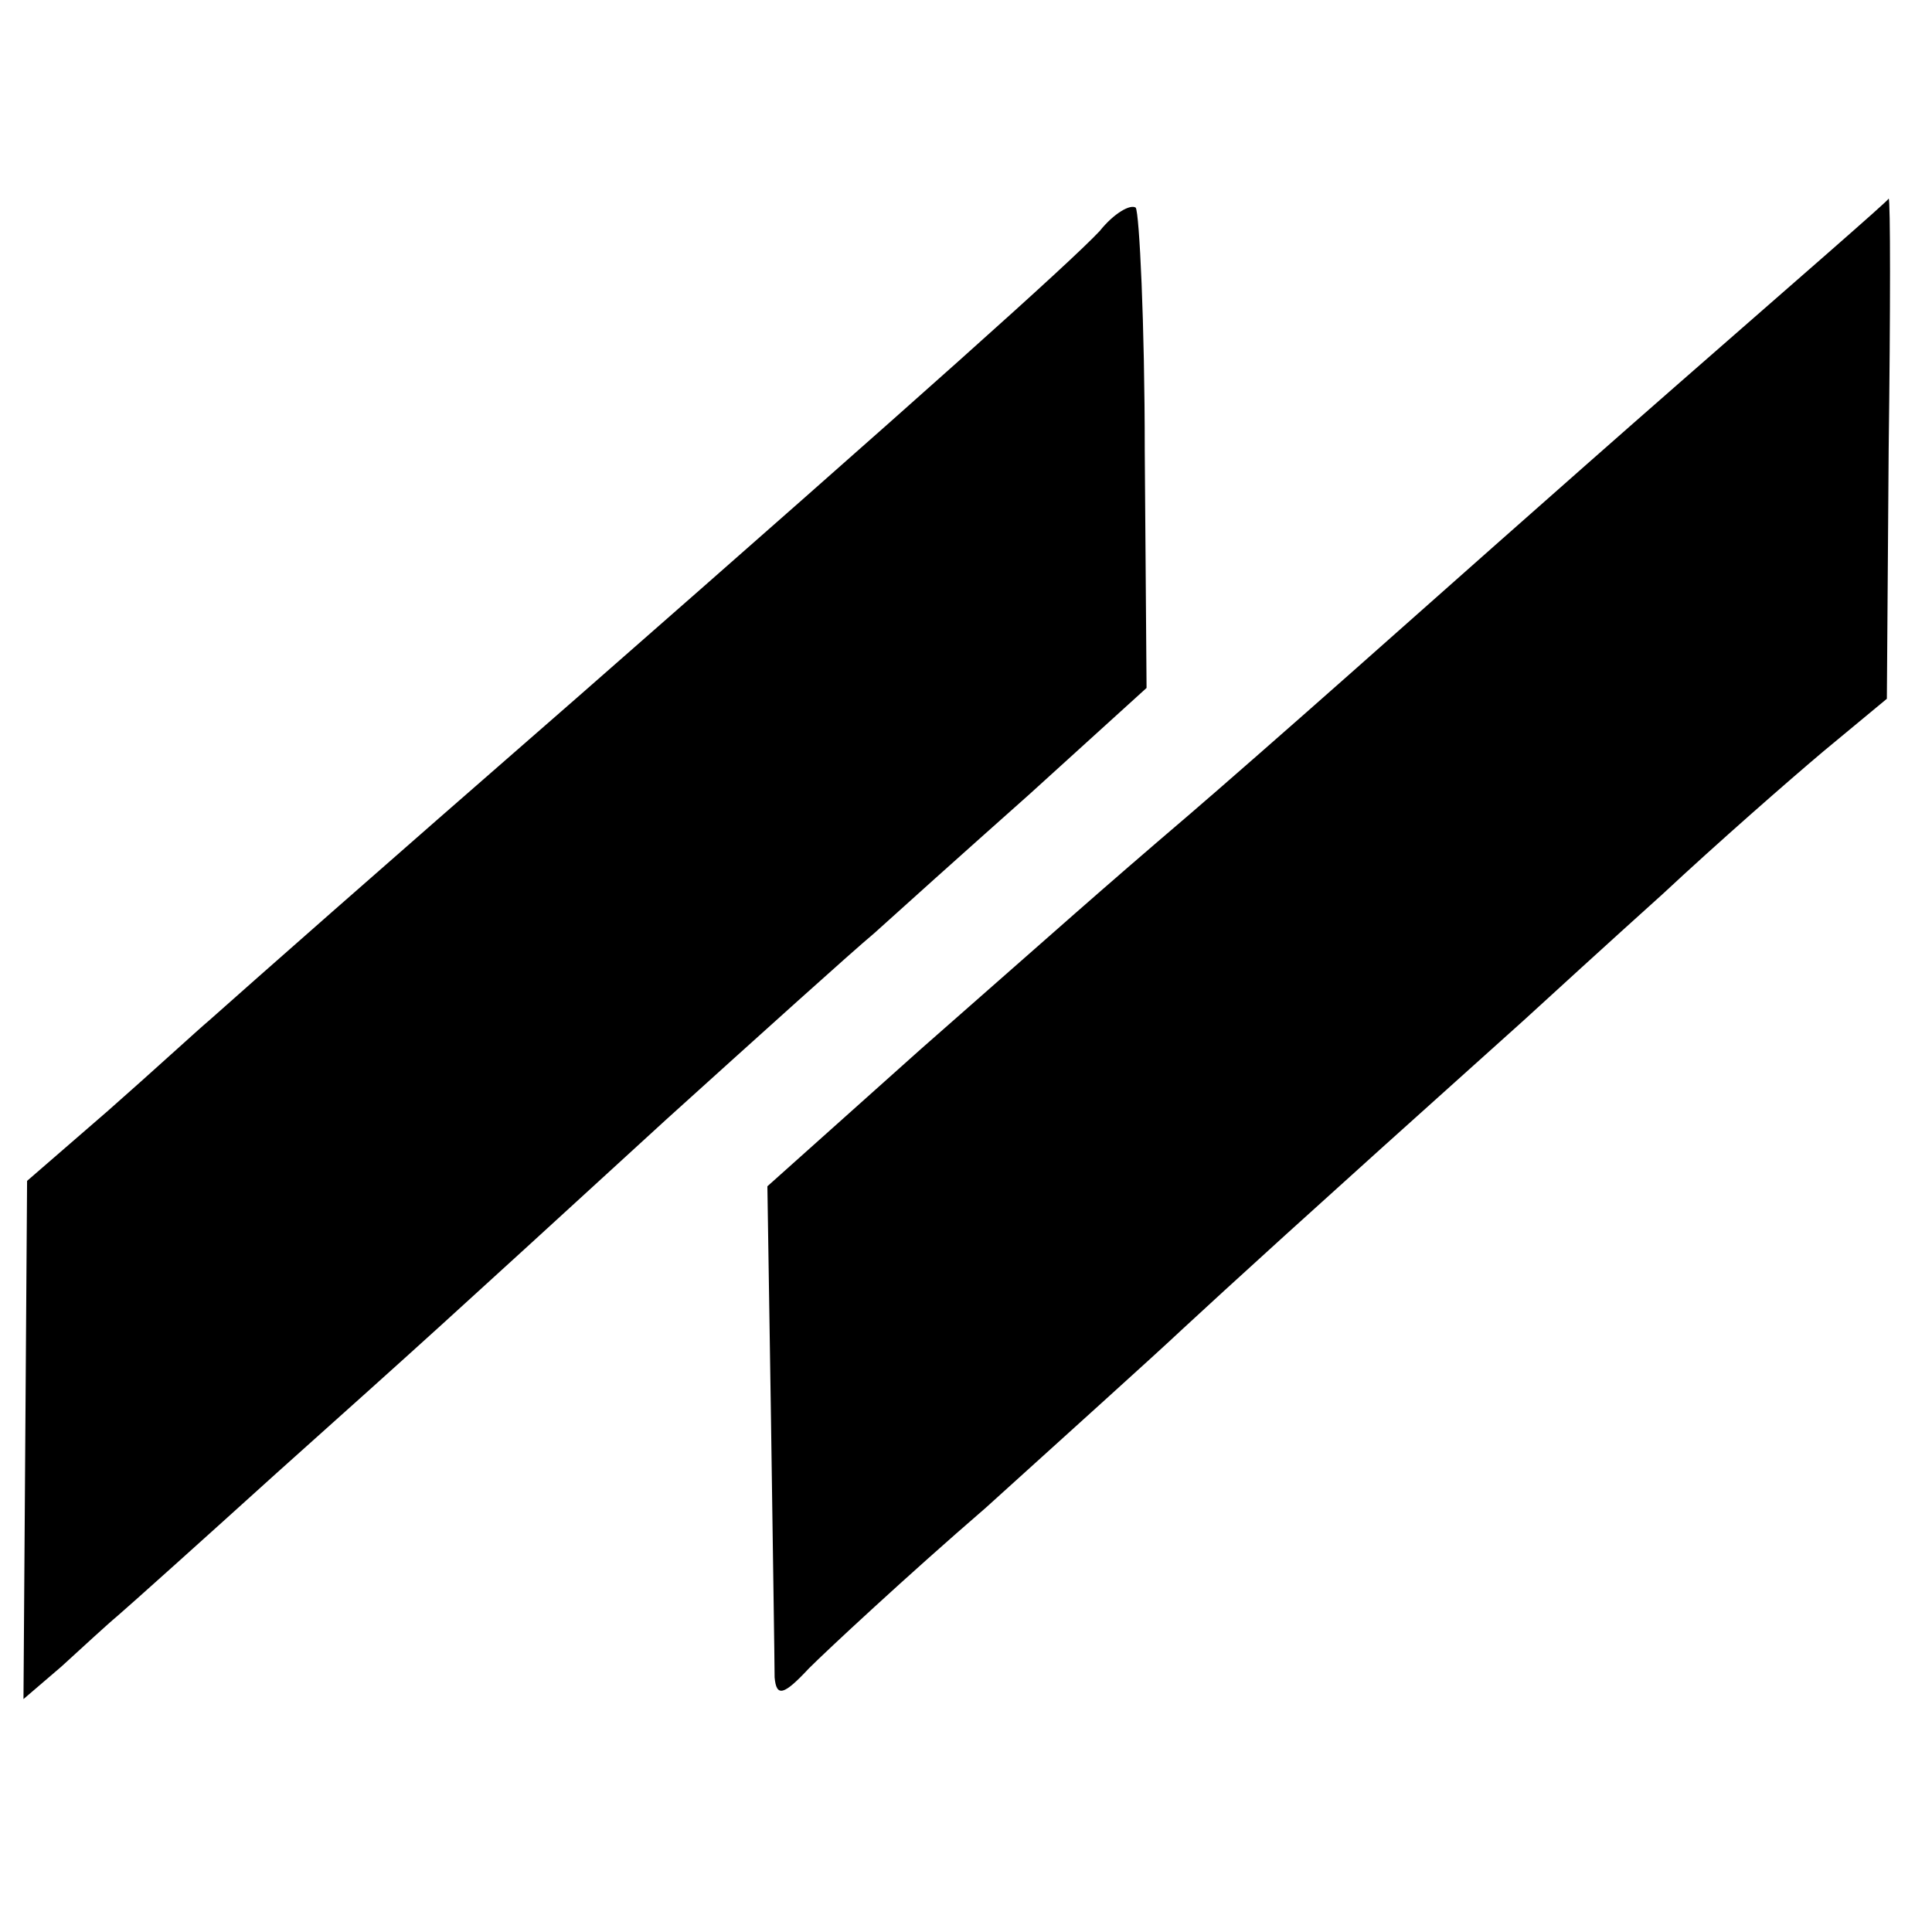
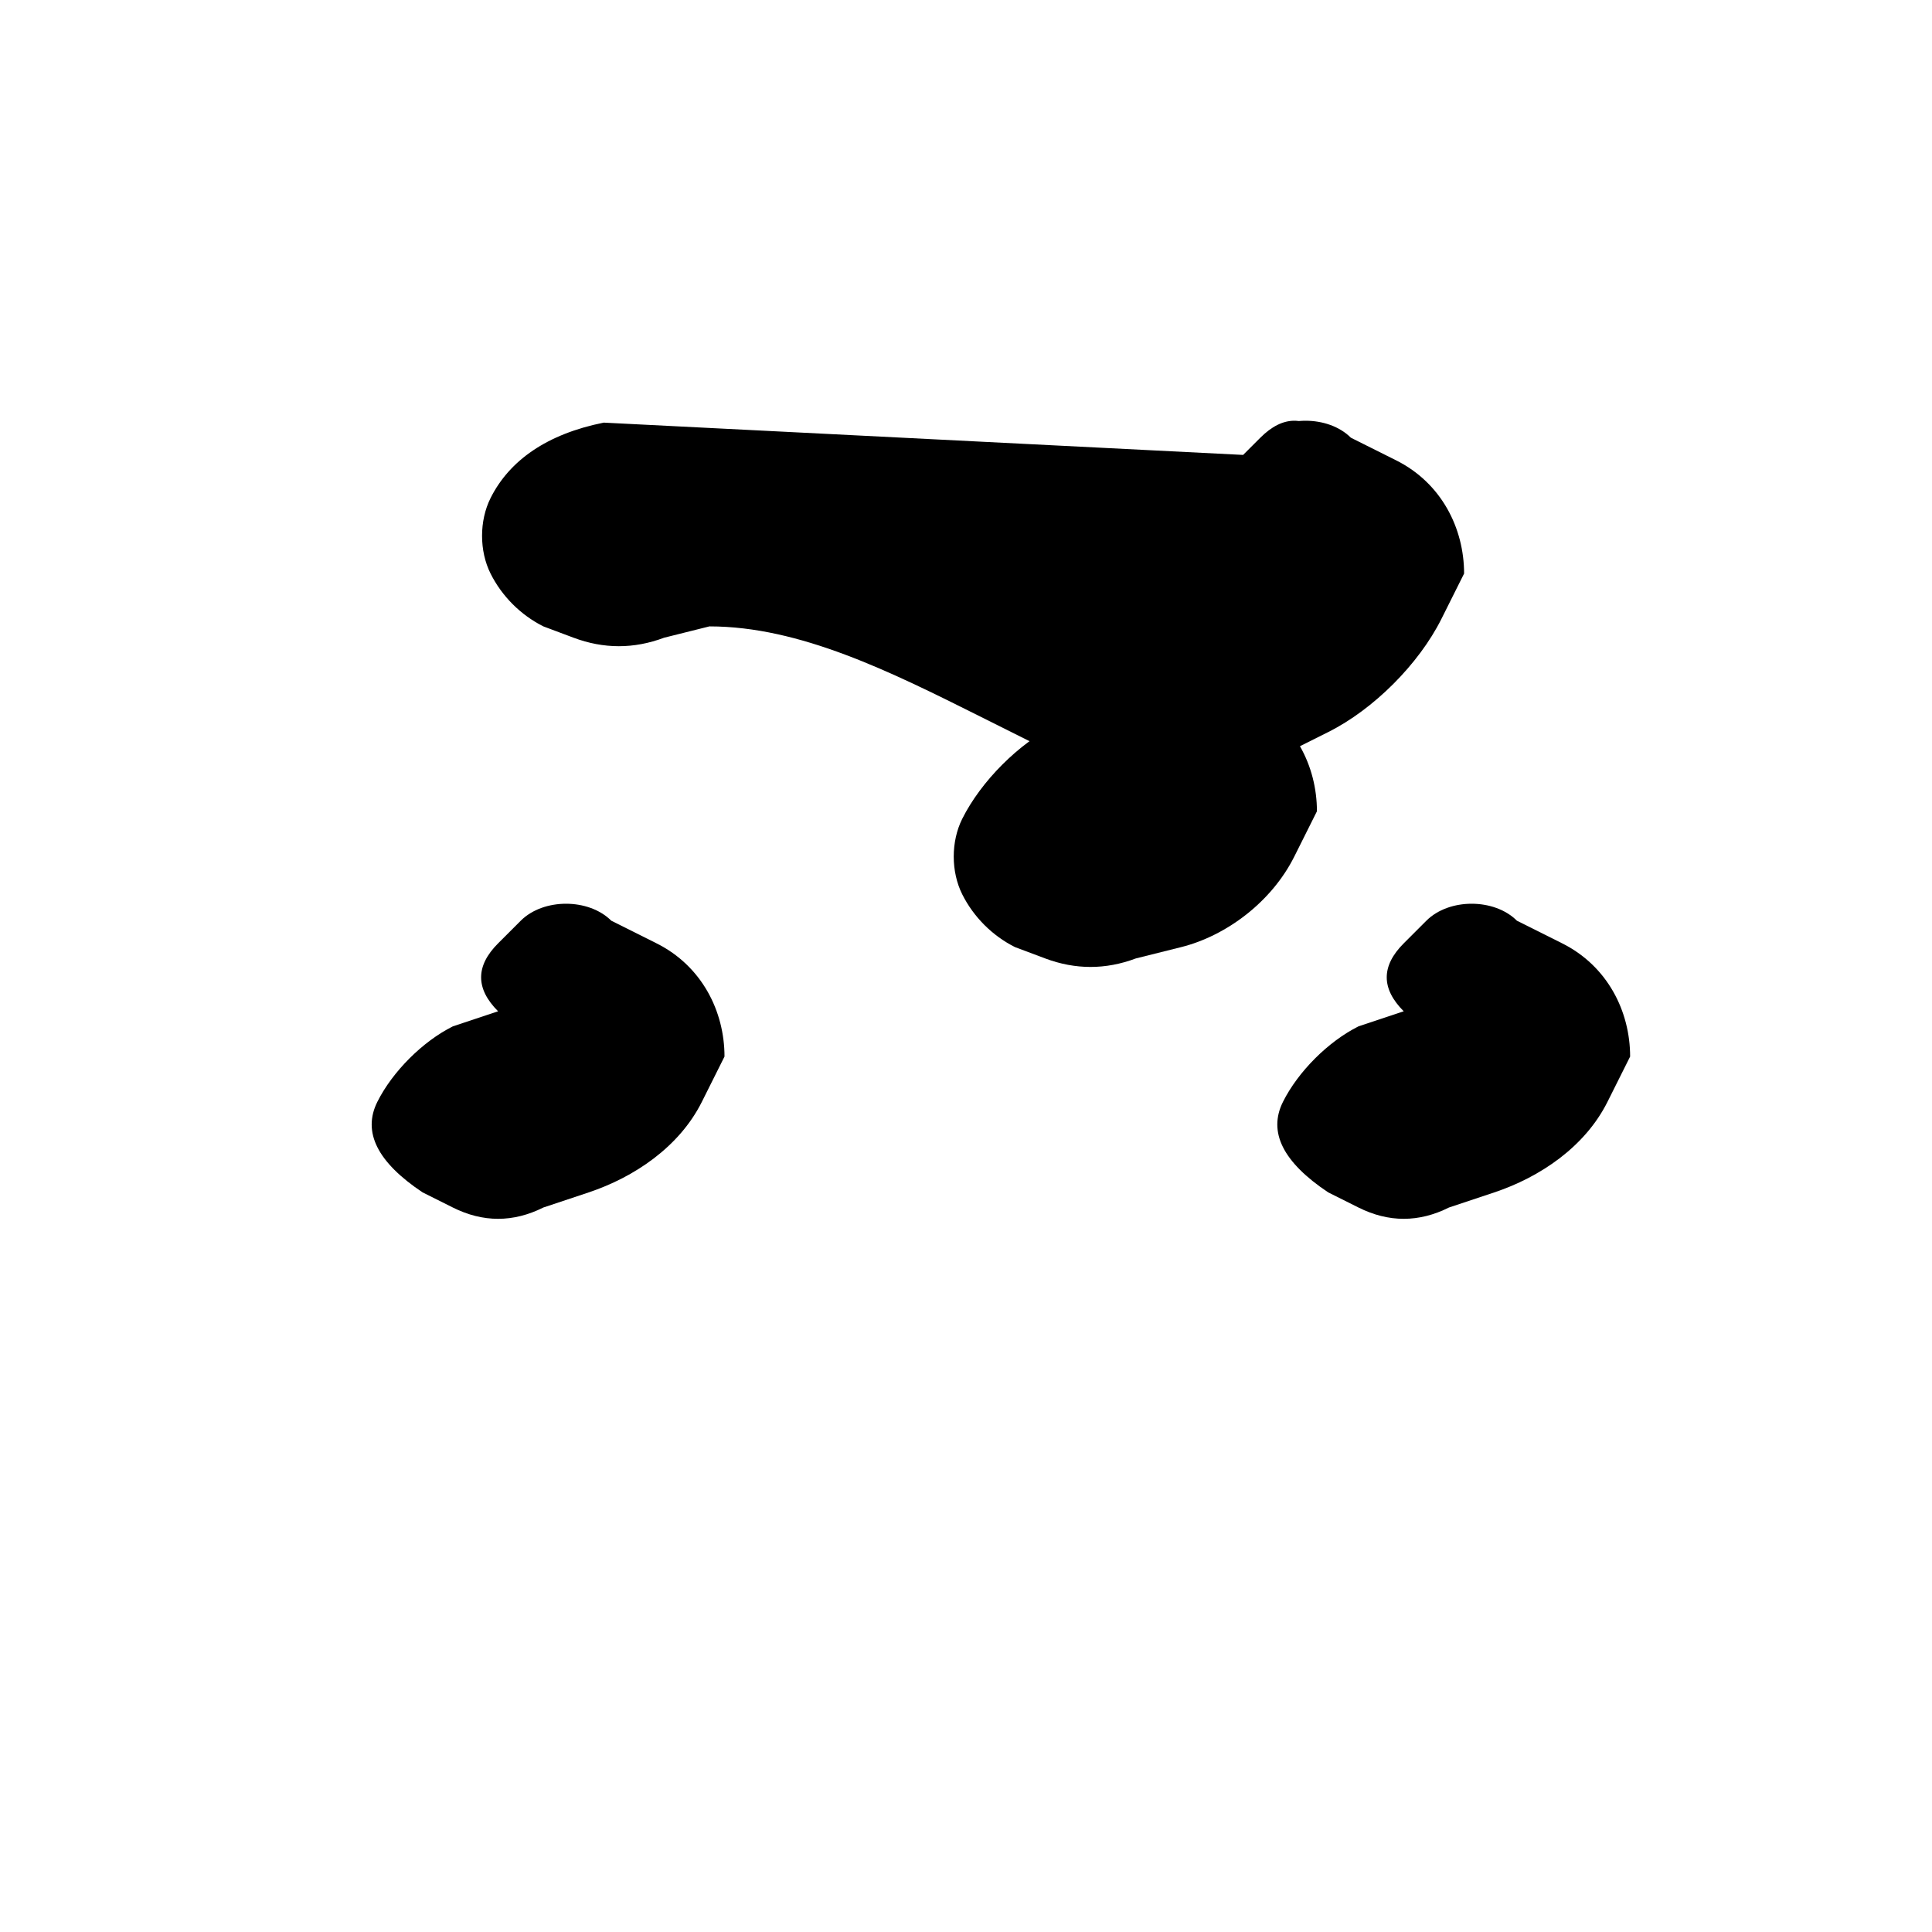
- <svg xmlns="http://www.w3.org/2000/svg" version="1.0" width="107pt" height="107pt" viewBox="0 0 107 107" preserveAspectRatio="xMidYMid meet">
-   <g transform="translate(0,107) scale(0.1,-0.1)" fill="#000000" stroke="none">
-     <path d="M609 942 c-17 -18 -95 -88 -289 -258 -117 -102 -177 -155 -204 -179 -6 -5 -31 -28 -56 -50 l-45 -39 -1 -144 -1 -143 21 18 c11 10 25 23 31 28 7 6 46 41 88 79 86 77 86 77 216 196 52 47 103 93 115 103 11 10 50 45 86 77 l65 59 -1 131 c0 71 -3 132 -5 135 -3 2 -12 -3 -20 -13z" />
-     <path d="M929 857 c-64 -56 -145 -128 -180 -159 -35 -31 -75 -66 -89 -78 -55 -47 -68 -59 -150 -131 l-85 -76 2 -129 c1 -71 2 -135 2 -143 1 -11 5 -10 19 5 10 10 54 51 98 89 43 39 92 83 109 99 26 24 63 58 189 171 12 11 47 43 77 70 30 28 70 63 89 79 l35 29 1 138 c1 77 1 139 0 139 0 -1 -53 -47 -117 -103z" />
+ <svg xmlns="http://www.w3.org/2000/svg" version="1.0" width="512pt" height="512pt" viewBox="0 0 512 512" preserveAspectRatio="xMidYMid meet">
+   <g transform="translate(0,512) scale(0.1,-0.1)" fill="#000000" stroke="none">
+     <path d="M1600 4000 c-150 -30 -250 -100 -300 -200 -30 -60 -30 -140 0 -200  30 -60 80 -110 140 -140 l80 -30 c80 -30 160 -30 240 0 l120 30 c240 0 480  -120 720 -240 l320 -160 c120 -60 240 -60 360 0 l240 120 c120 60 240 180  300 300 l60 120 c0 120 -60 240 -180 300 l-120 60 c-60 60 -180 60 -240 0  l-60 -60 c-60 -60 -60 -120 0 -180 l60 -60 c60 -60 120 -60 180 0 l60 60  c60 60 60 120 0 180 l-60 60 c-60 60 -120 60 -180 0 l-60 -60 c-60 -60 -60  -120 0 -180 l60 -60 c60 -60 120 -60 180 0 l60 60 c60 60 60 120 0 180 z" />
+     <path d="M2800 3200 c-100 -50 -200 -150 -250 -250 -30 -60 -30 -140 0 -200  30 -60 80 -110 140 -140 l80 -30 c80 -30 160 -30 240 0 l120 30 c120 30 240  120 300 240 l60 120 c0 120 -60 240 -180 300 l-120 60 c-60 60 -180 60 -240  0 l-60 -60 c-60 -60 -60 -120 0 -180 l60 -60 c60 -60 120 -60 180 0 z" />
+     <path d="M1200 2400 c-80 -40 -160 -120 -200 -200 -20 -40 -20 -80 0 -120  20 -40 60 -80 120 -120 l80 -40 c80 -40 160 -40 240 0 l120 40 c120 40 240  120 300 240 l60 120 c0 120 -60 240 -180 300 l-120 60 c-60 60 -180 60 -240  0 l-60 -60 c-60 -60 -60 -120 0 -180 z" />
+     <path d="M3600 2400 c-80 -40 -160 -120 -200 -200 -20 -40 -20 -80 0 -120  20 -40 60 -80 120 -120 l80 -40 c80 -40 160 -40 240 0 l120 40 c120 40 240  120 300 240 l60 120 c0 120 -60 240 -180 300 l-120 60 c-60 60 -180 60 -240  0 l-60 -60 c-60 -60 -60 -120 0 -180 z" />
  </g>
</svg>
